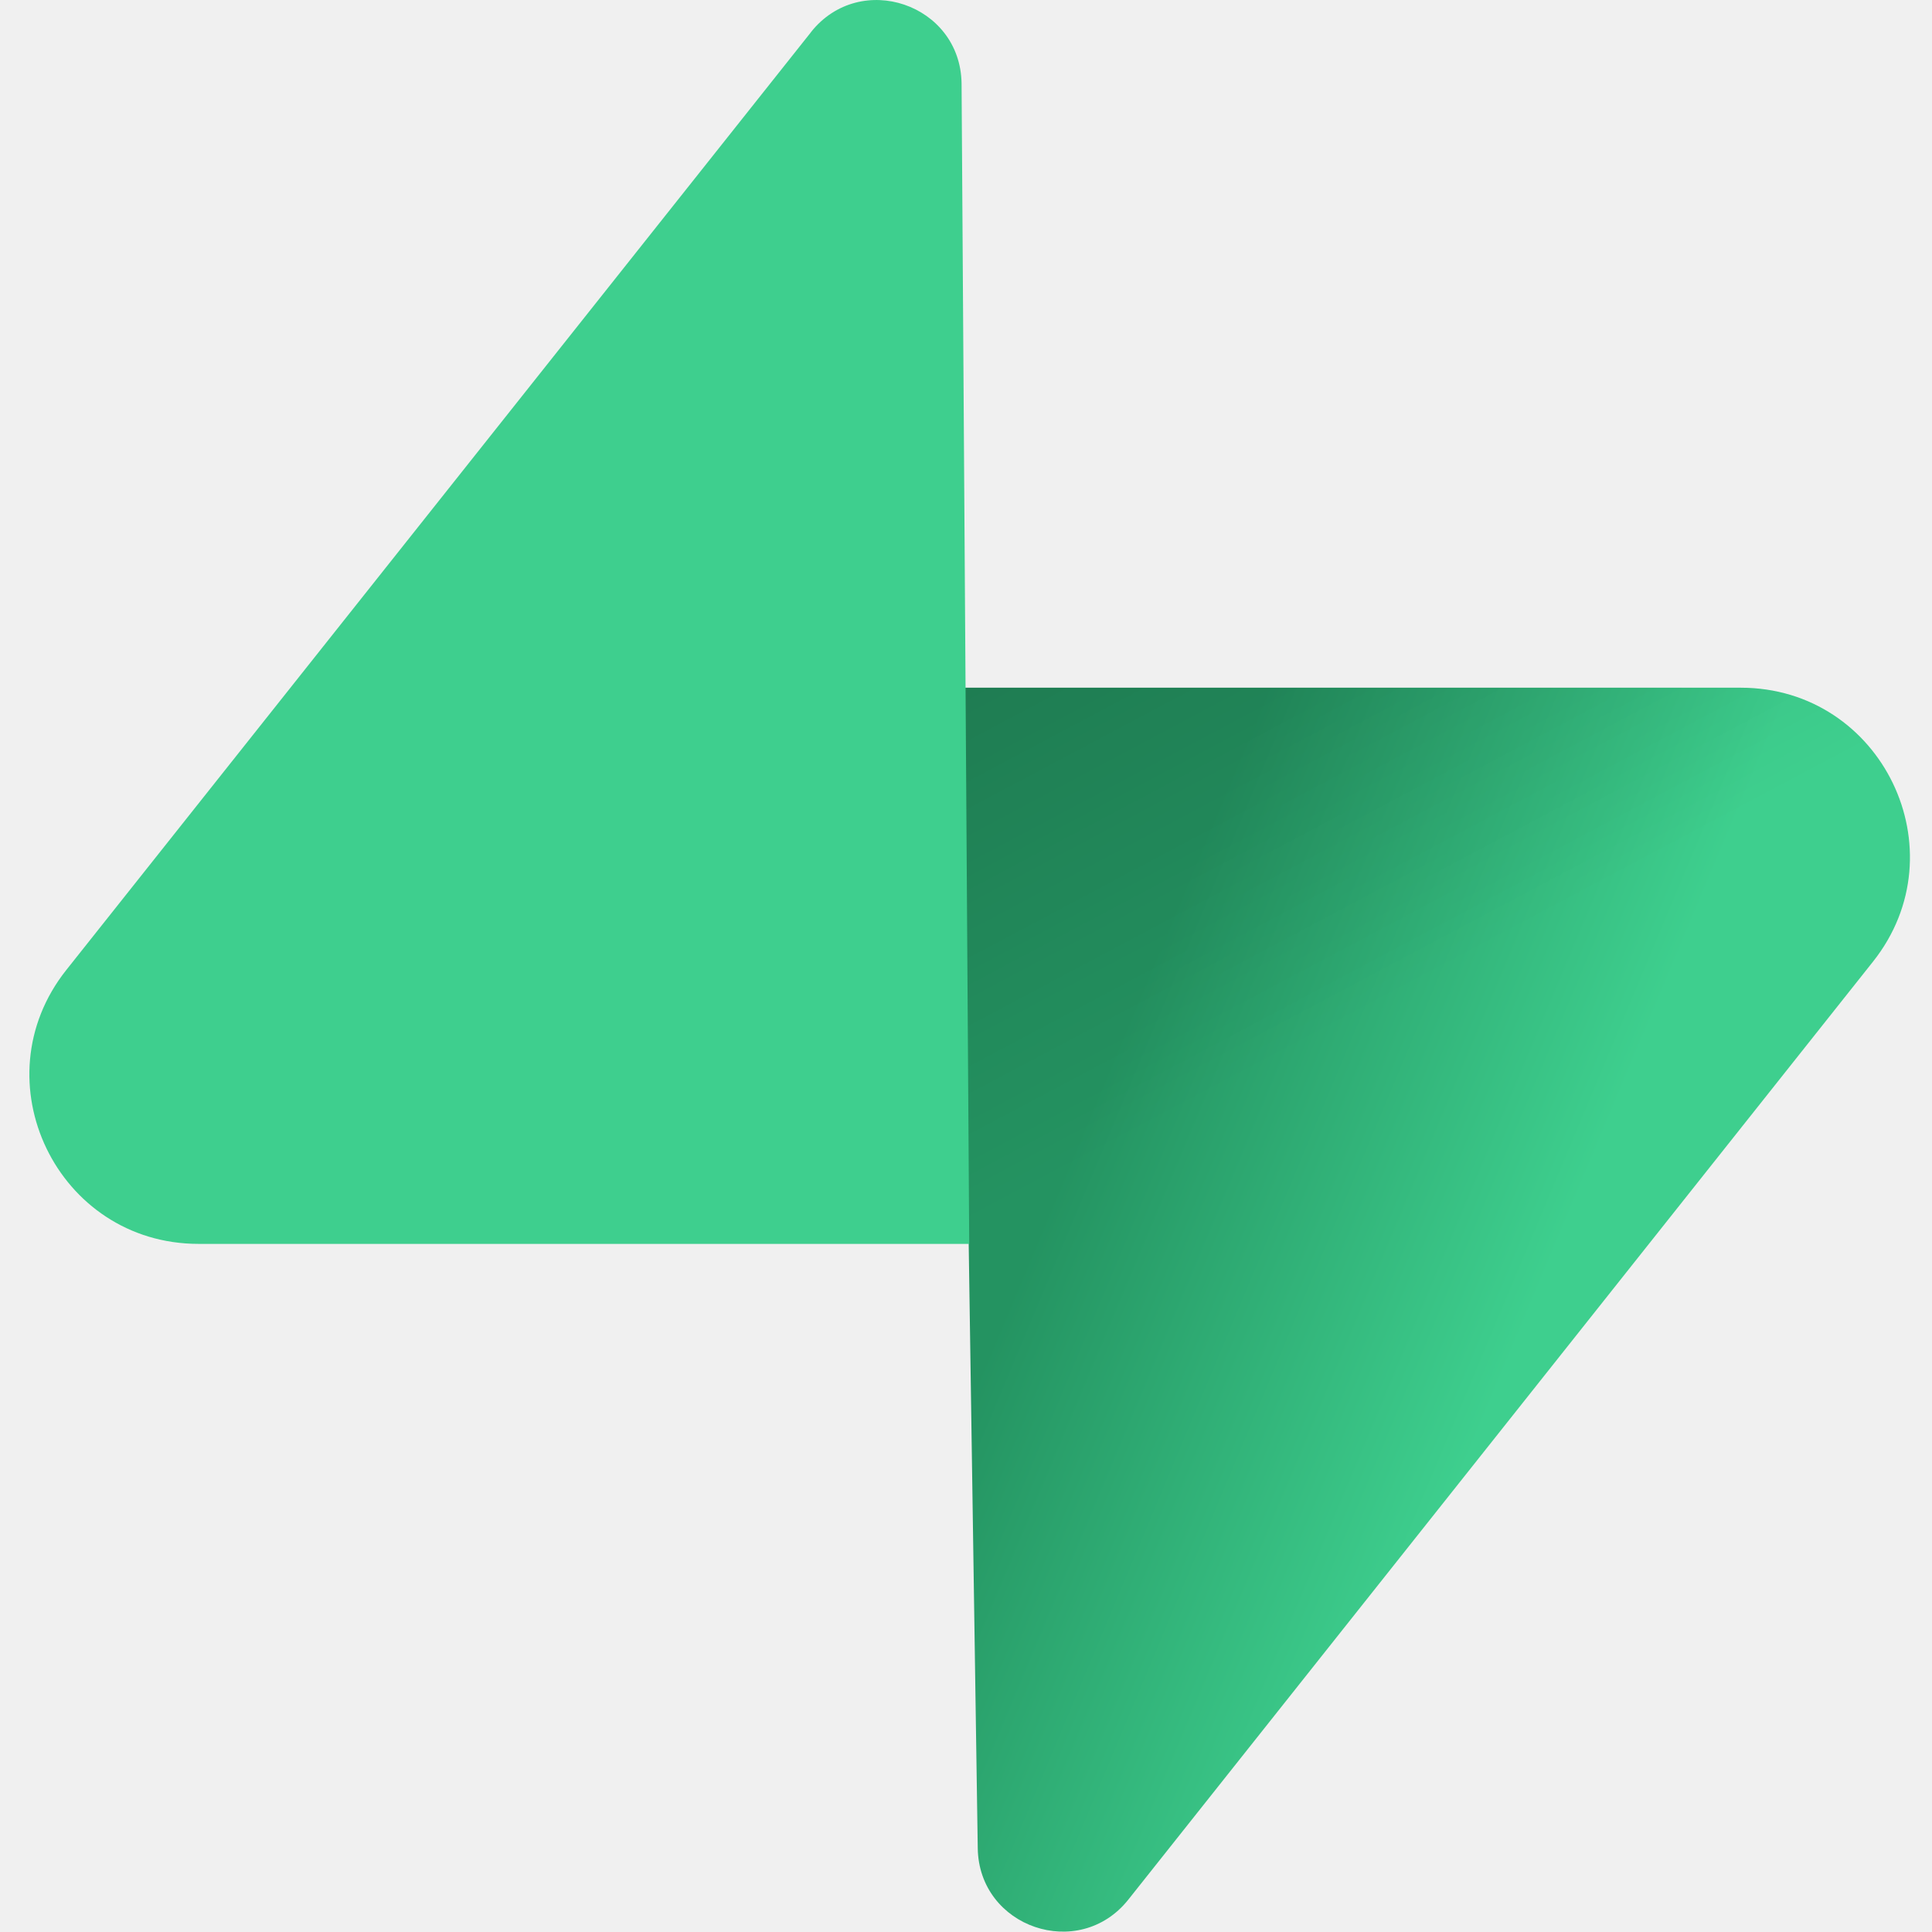
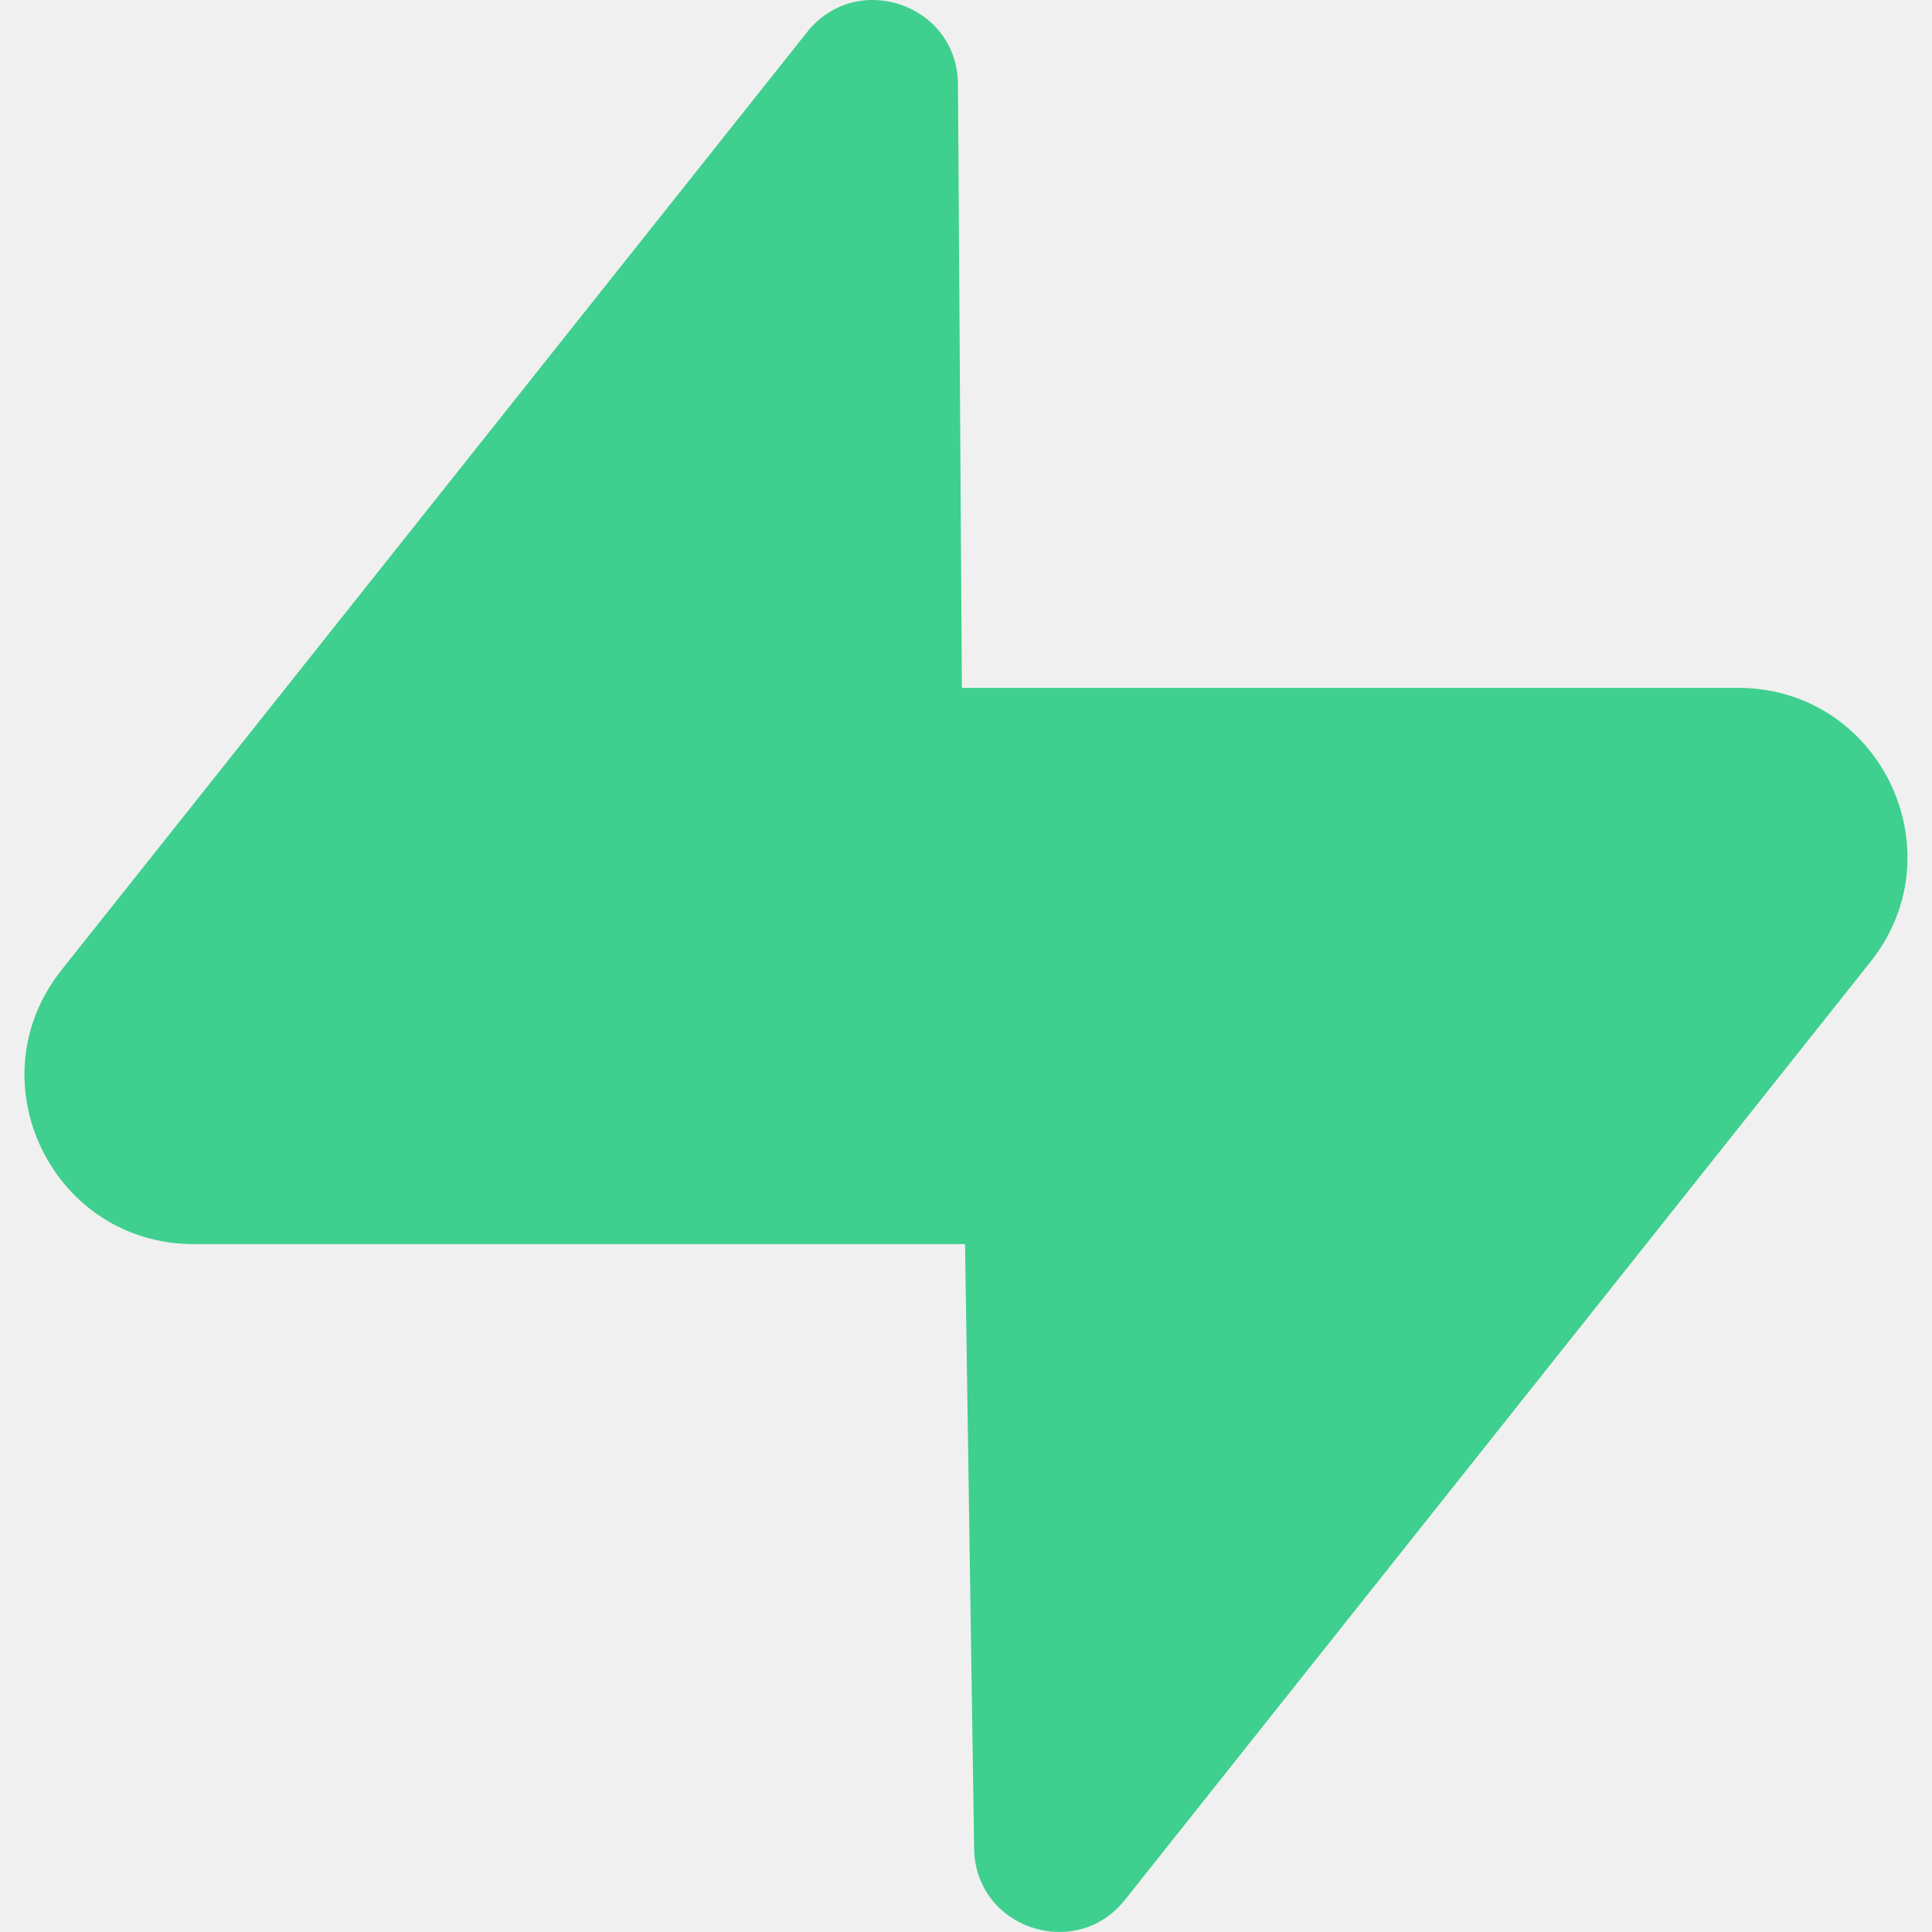
<svg xmlns="http://www.w3.org/2000/svg" width="24" height="24" viewBox="0 0 24 24" fill="none">
-   <g clip-path="url(#clip0_38_204)">
-     <path d="M14.017 23.597C13.404 24.369 12.161 23.945 12.146 22.96L11.93 8.543H21.624C23.38 8.543 24.359 10.571 23.267 11.946L14.017 23.597H14.017Z" fill="url(#paint0_linear_38_204)" />
-     <path d="M14.017 23.597C13.404 24.369 12.161 23.945 12.146 22.96L11.93 8.543H21.624C23.38 8.543 24.359 10.571 23.267 11.946L14.017 23.597H14.017Z" fill="url(#paint1_linear_38_204)" fill-opacity="0.2" />
-     <path d="M10.074 0.399C10.687 -0.373 11.93 0.05 11.945 1.035L12.04 15.452H2.467C0.711 15.452 -0.268 13.424 0.824 12.049L10.075 0.399L10.074 0.399Z" fill="#3ECF8E" />
-   </g>
-   <defs>
-     <linearGradient id="paint0_linear_38_204" x1="14.391" y1="11.74" x2="19.95" y2="14.071" gradientUnits="userSpaceOnUse">
-       <stop stop-color="#249361" />
-       <stop offset="1" stop-color="#3ECF8E" />
-     </linearGradient>
-     <linearGradient id="paint1_linear_38_204" x1="12.165" y1="6.51" x2="15.733" y2="13.227" gradientUnits="userSpaceOnUse">
-       <stop />
-       <stop offset="1" stop-opacity="0" />
-     </linearGradient>
-     <clipPath id="clip0_38_204">
-       <rect width="24" height="24" fill="white" />
-     </clipPath>
-   </defs>
+   <path d="M11.9 1.036c-.015-.986-1.26-1.41-1.874-.637L.764 12.05C-.33 13.427.65 15.455 2.409 15.455h9.579l.113 7.51c.014.985 1.259 1.408 1.873.636l9.262-11.653c1.093-1.375.113-3.403-1.645-3.403h-9.642z" fill="#3FCF8E" />
</svg>
